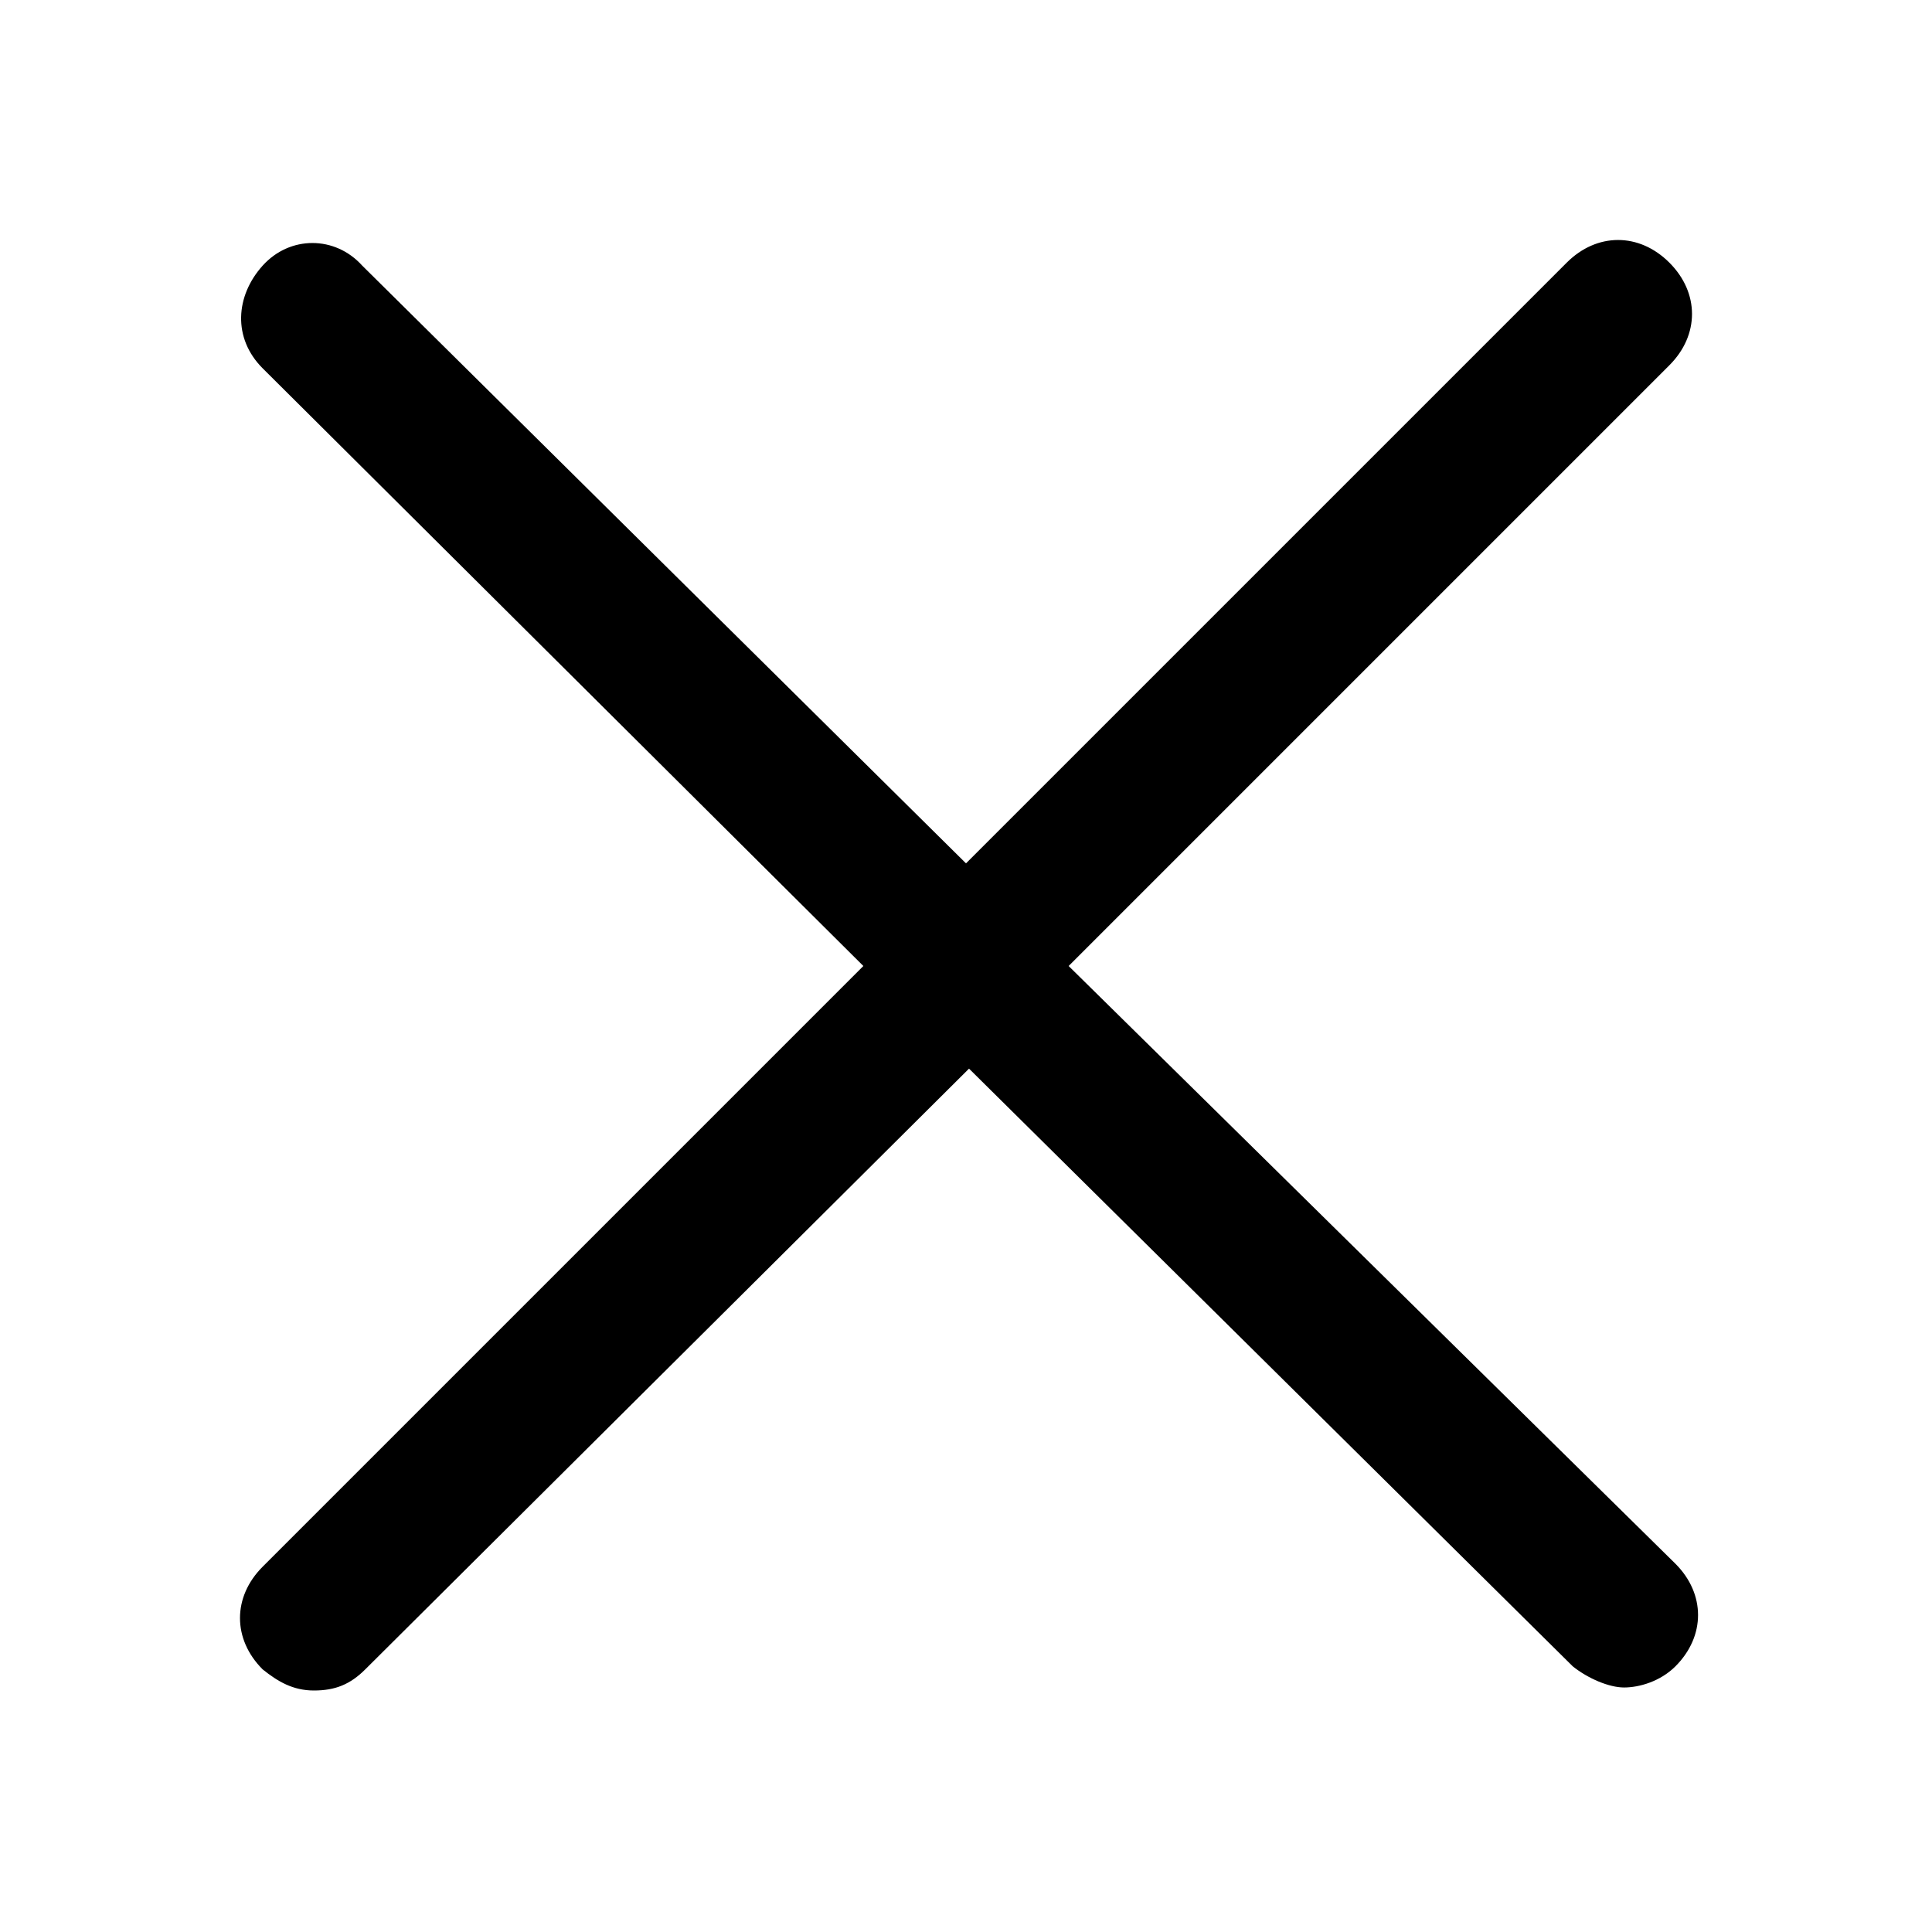
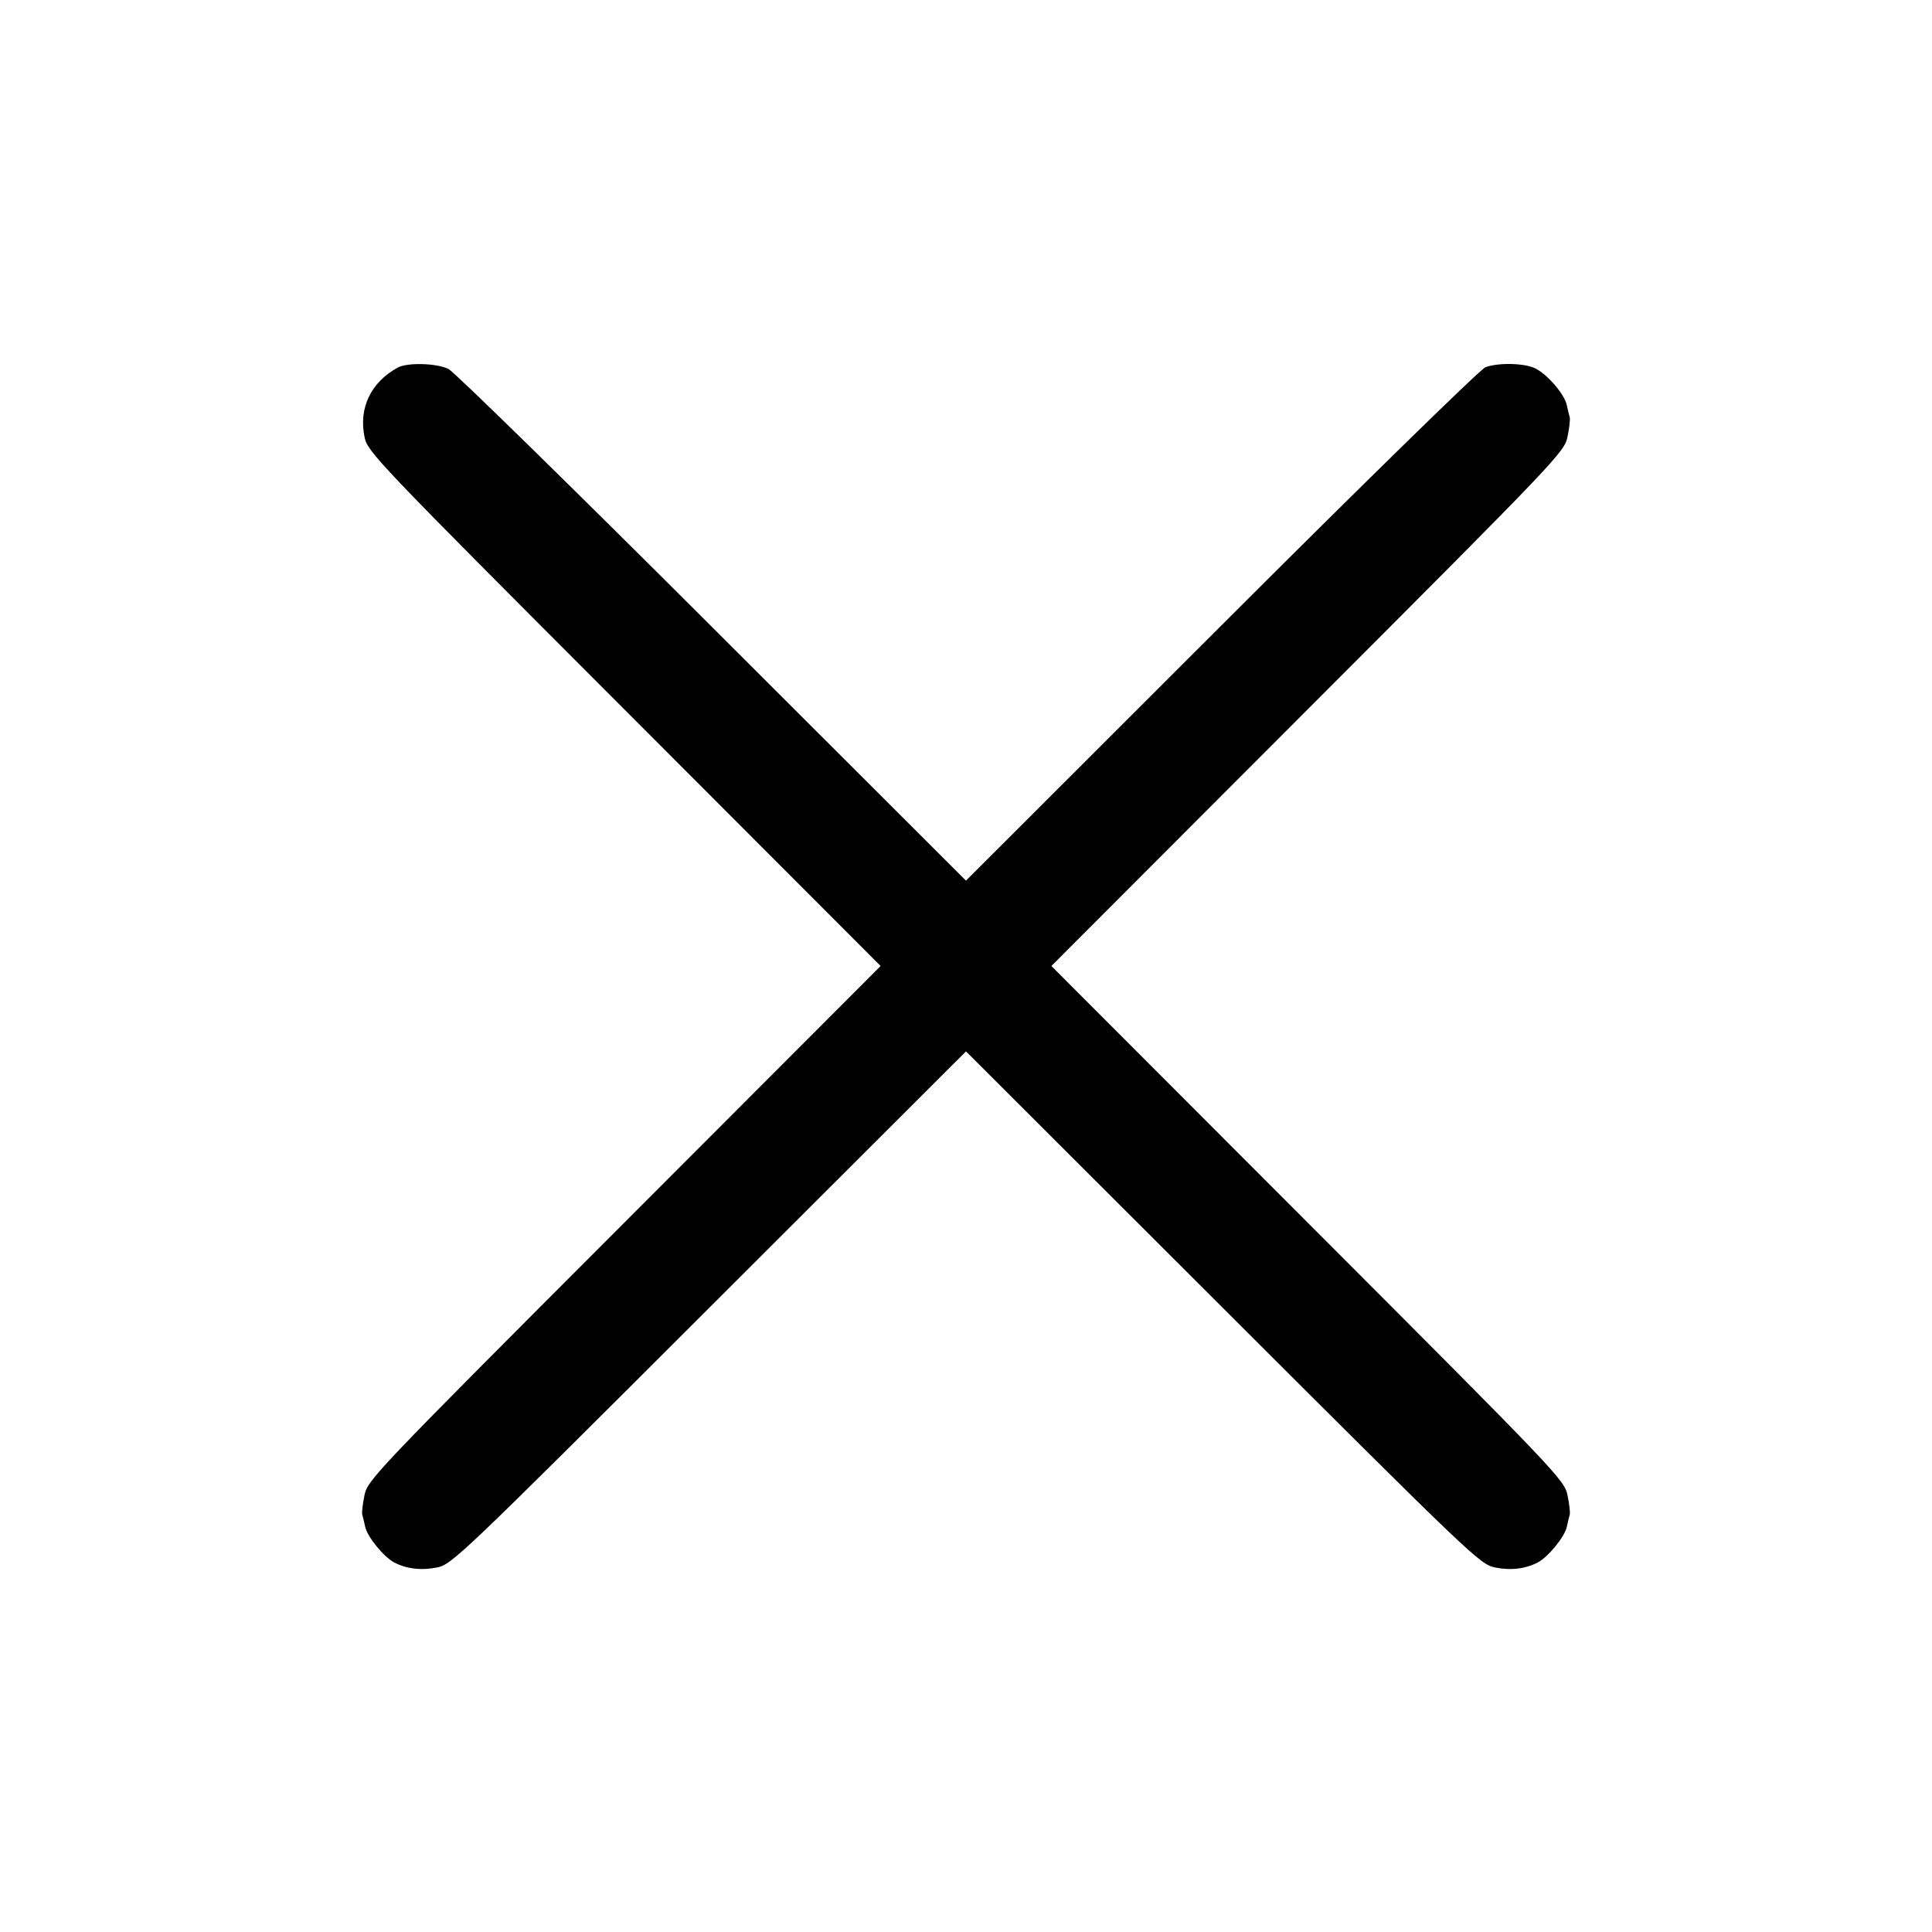
- <svg xmlns="http://www.w3.org/2000/svg" viewBox="0 0 64 64">
-   <path d="M35.4 32l19.9-19.9c1-1 1-2.4 0-3.4s-2.4-1-3.4 0L32 28.6 12 8.8c-.9-1-2.4-1-3.3 0s-1 2.4 0 3.4L28.6 32 8.7 51.9c-1 1-1 2.4 0 3.4.5.4 1 .7 1.7.7s1.2-.2 1.7-.7l20-19.9 20 19.8c.5.4 1.2.7 1.7.7s1.2-.2 1.7-.7c1-1 1-2.4 0-3.4L35.4 32z" />
+ <svg xmlns="http://www.w3.org/2000/svg" viewBox="0 0 256 256">
+   <path d="M52.693 48.71c-3.566 1.968-5.179 5.346-4.391 9.195.405 1.98 1.436 3.061 34.401 36.068L116.686 128l-33.983 34.027c-33.24 33.282-33.993 34.072-34.412 36.117-.235 1.15-.365 2.302-.289 2.56.077.258.255.994.395 1.635.284 1.299 2.439 3.943 3.811 4.677 1.618.866 3.625 1.106 5.697.682 1.98-.405 3.061-1.436 36.068-34.401L128 139.314l34.027 33.983c33.007 32.965 34.088 33.996 36.068 34.401 2.072.424 4.079.184 5.697-.682 1.372-.734 3.527-3.378 3.811-4.677.14-.641.318-1.377.395-1.635.076-.258-.054-1.41-.289-2.56-.419-2.045-1.172-2.835-34.412-36.117L139.314 128l33.983-34.027c33.24-33.282 33.993-34.072 34.412-36.117.235-1.15.365-2.302.289-2.56-.077-.258-.255-.994-.395-1.635-.312-1.425-2.504-3.991-4.125-4.829-1.397-.723-4.928-.813-6.65-.171-.671.251-16.119 15.355-35.016 34.238l-33.815 33.79-33.598-33.557c-18.48-18.456-34.213-33.863-34.964-34.238-1.56-.777-5.473-.884-6.742-.184" />
</svg>
